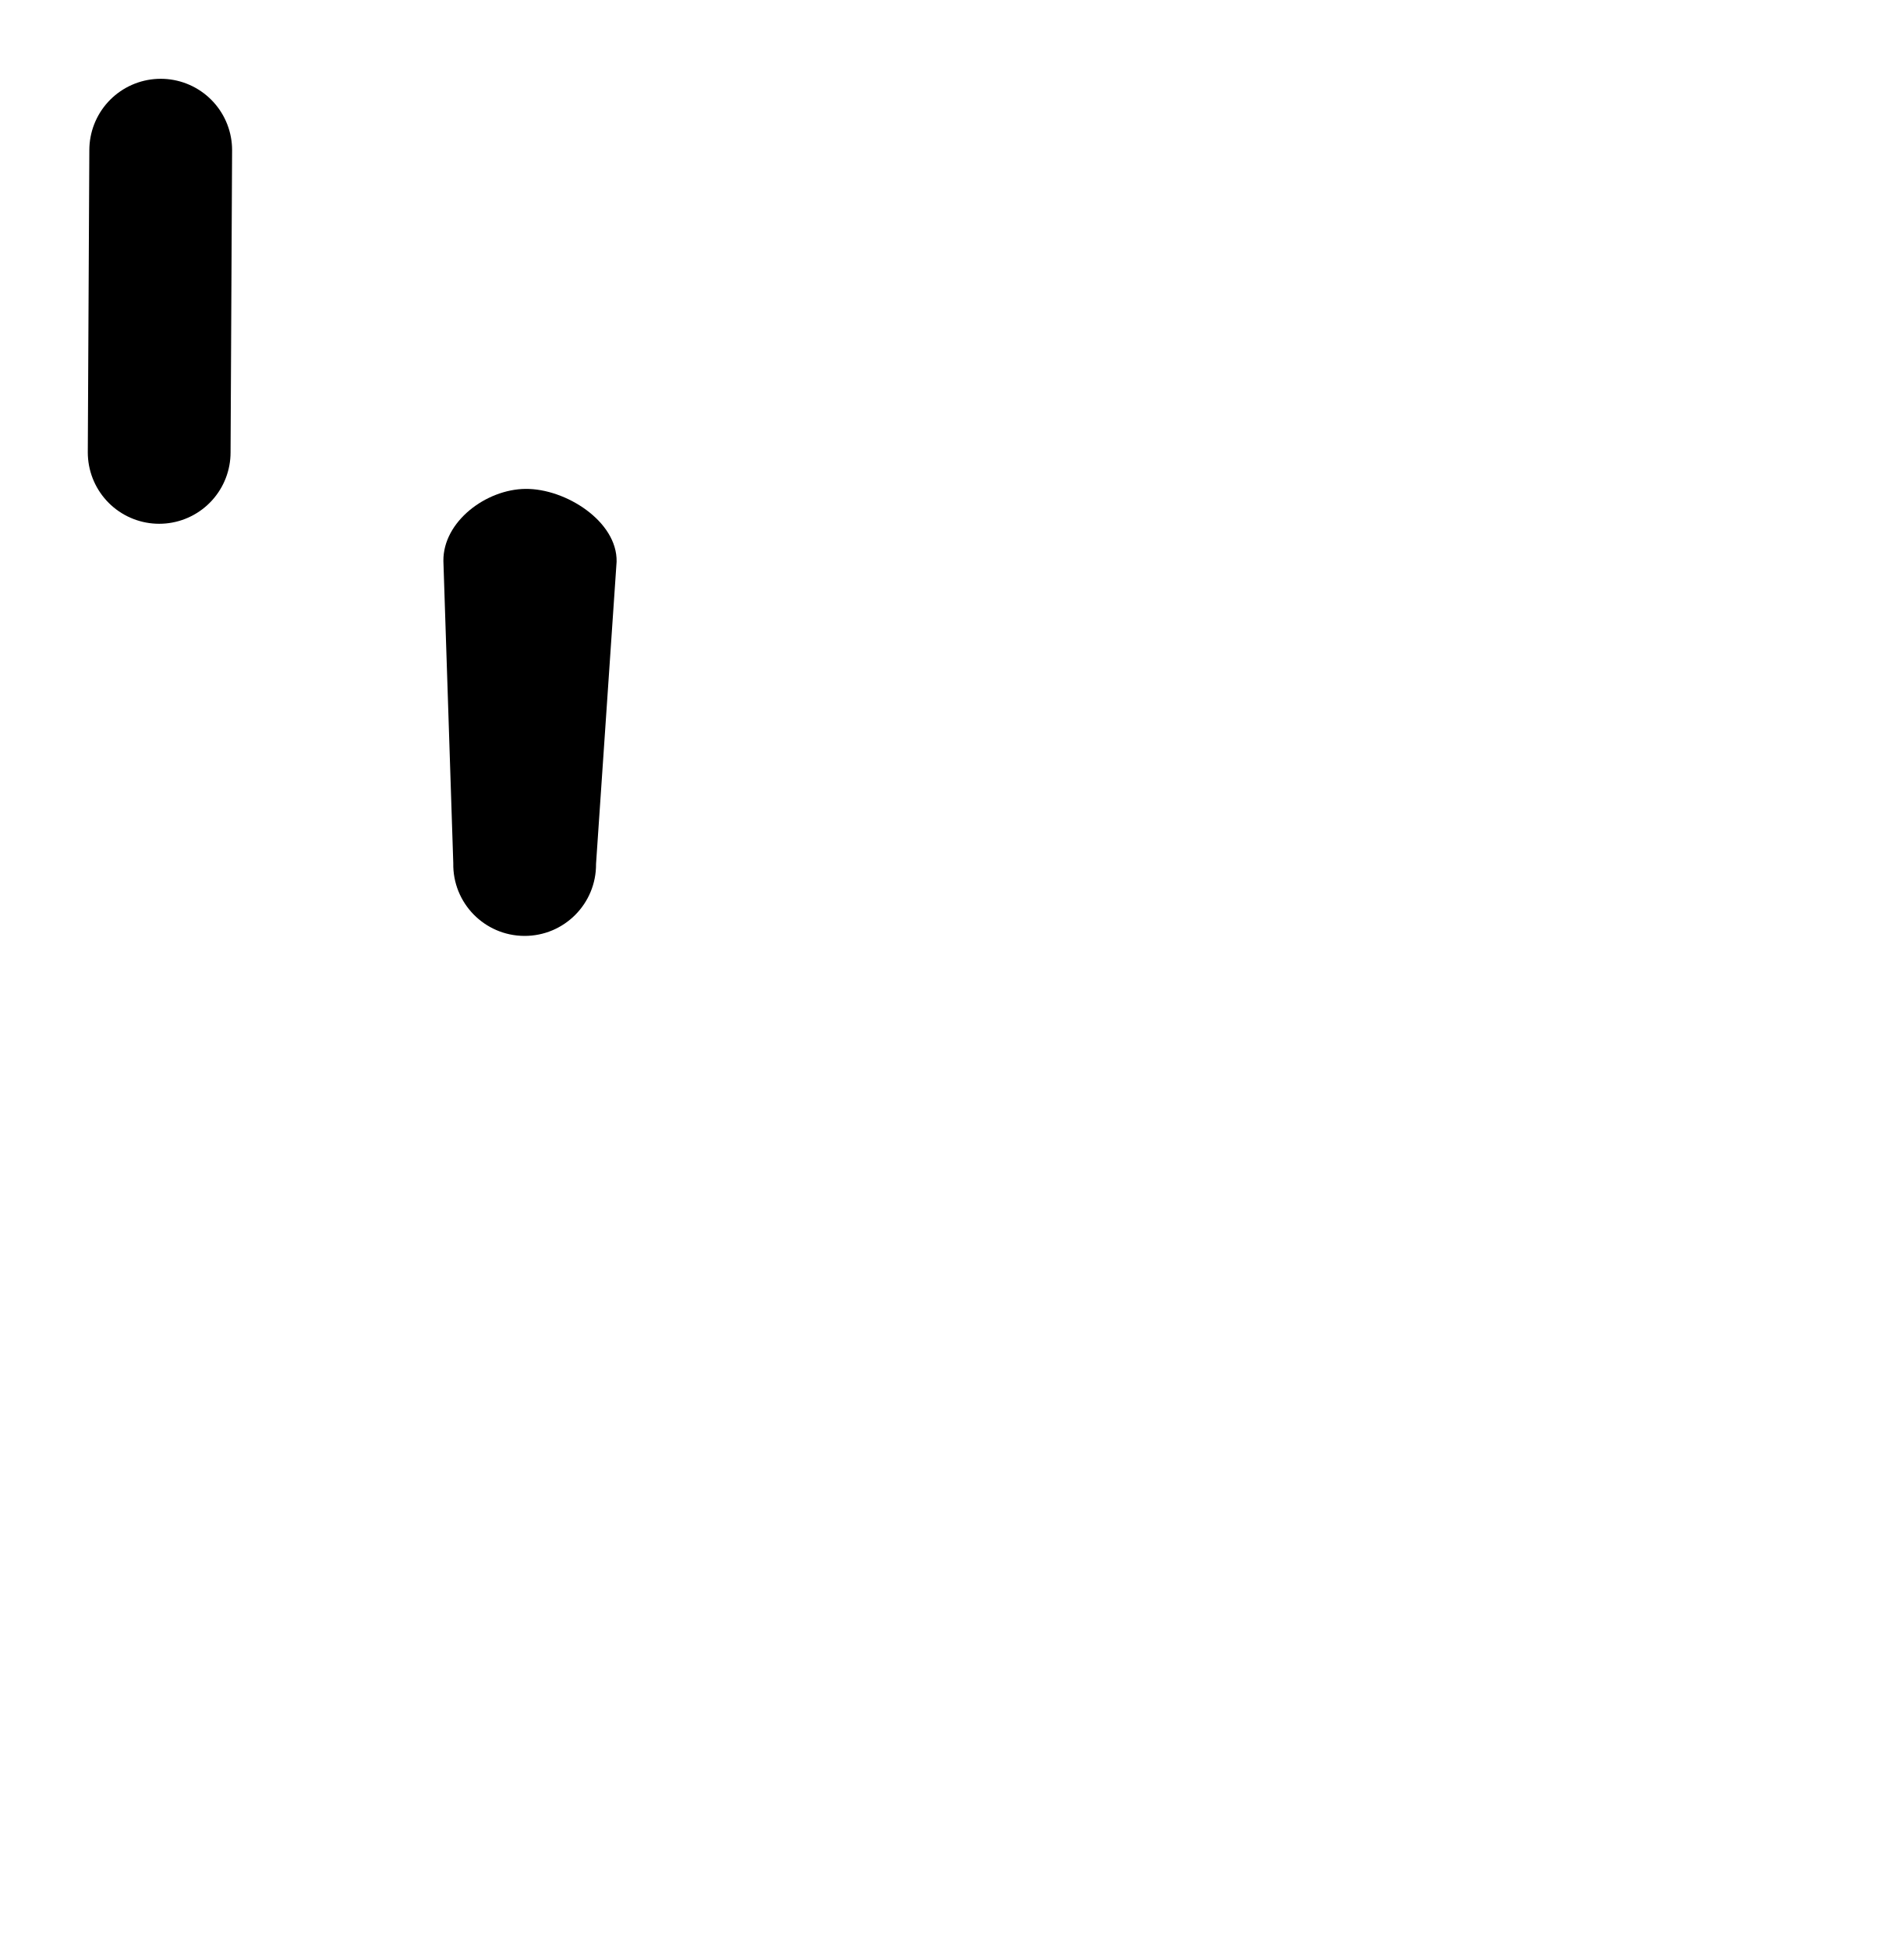
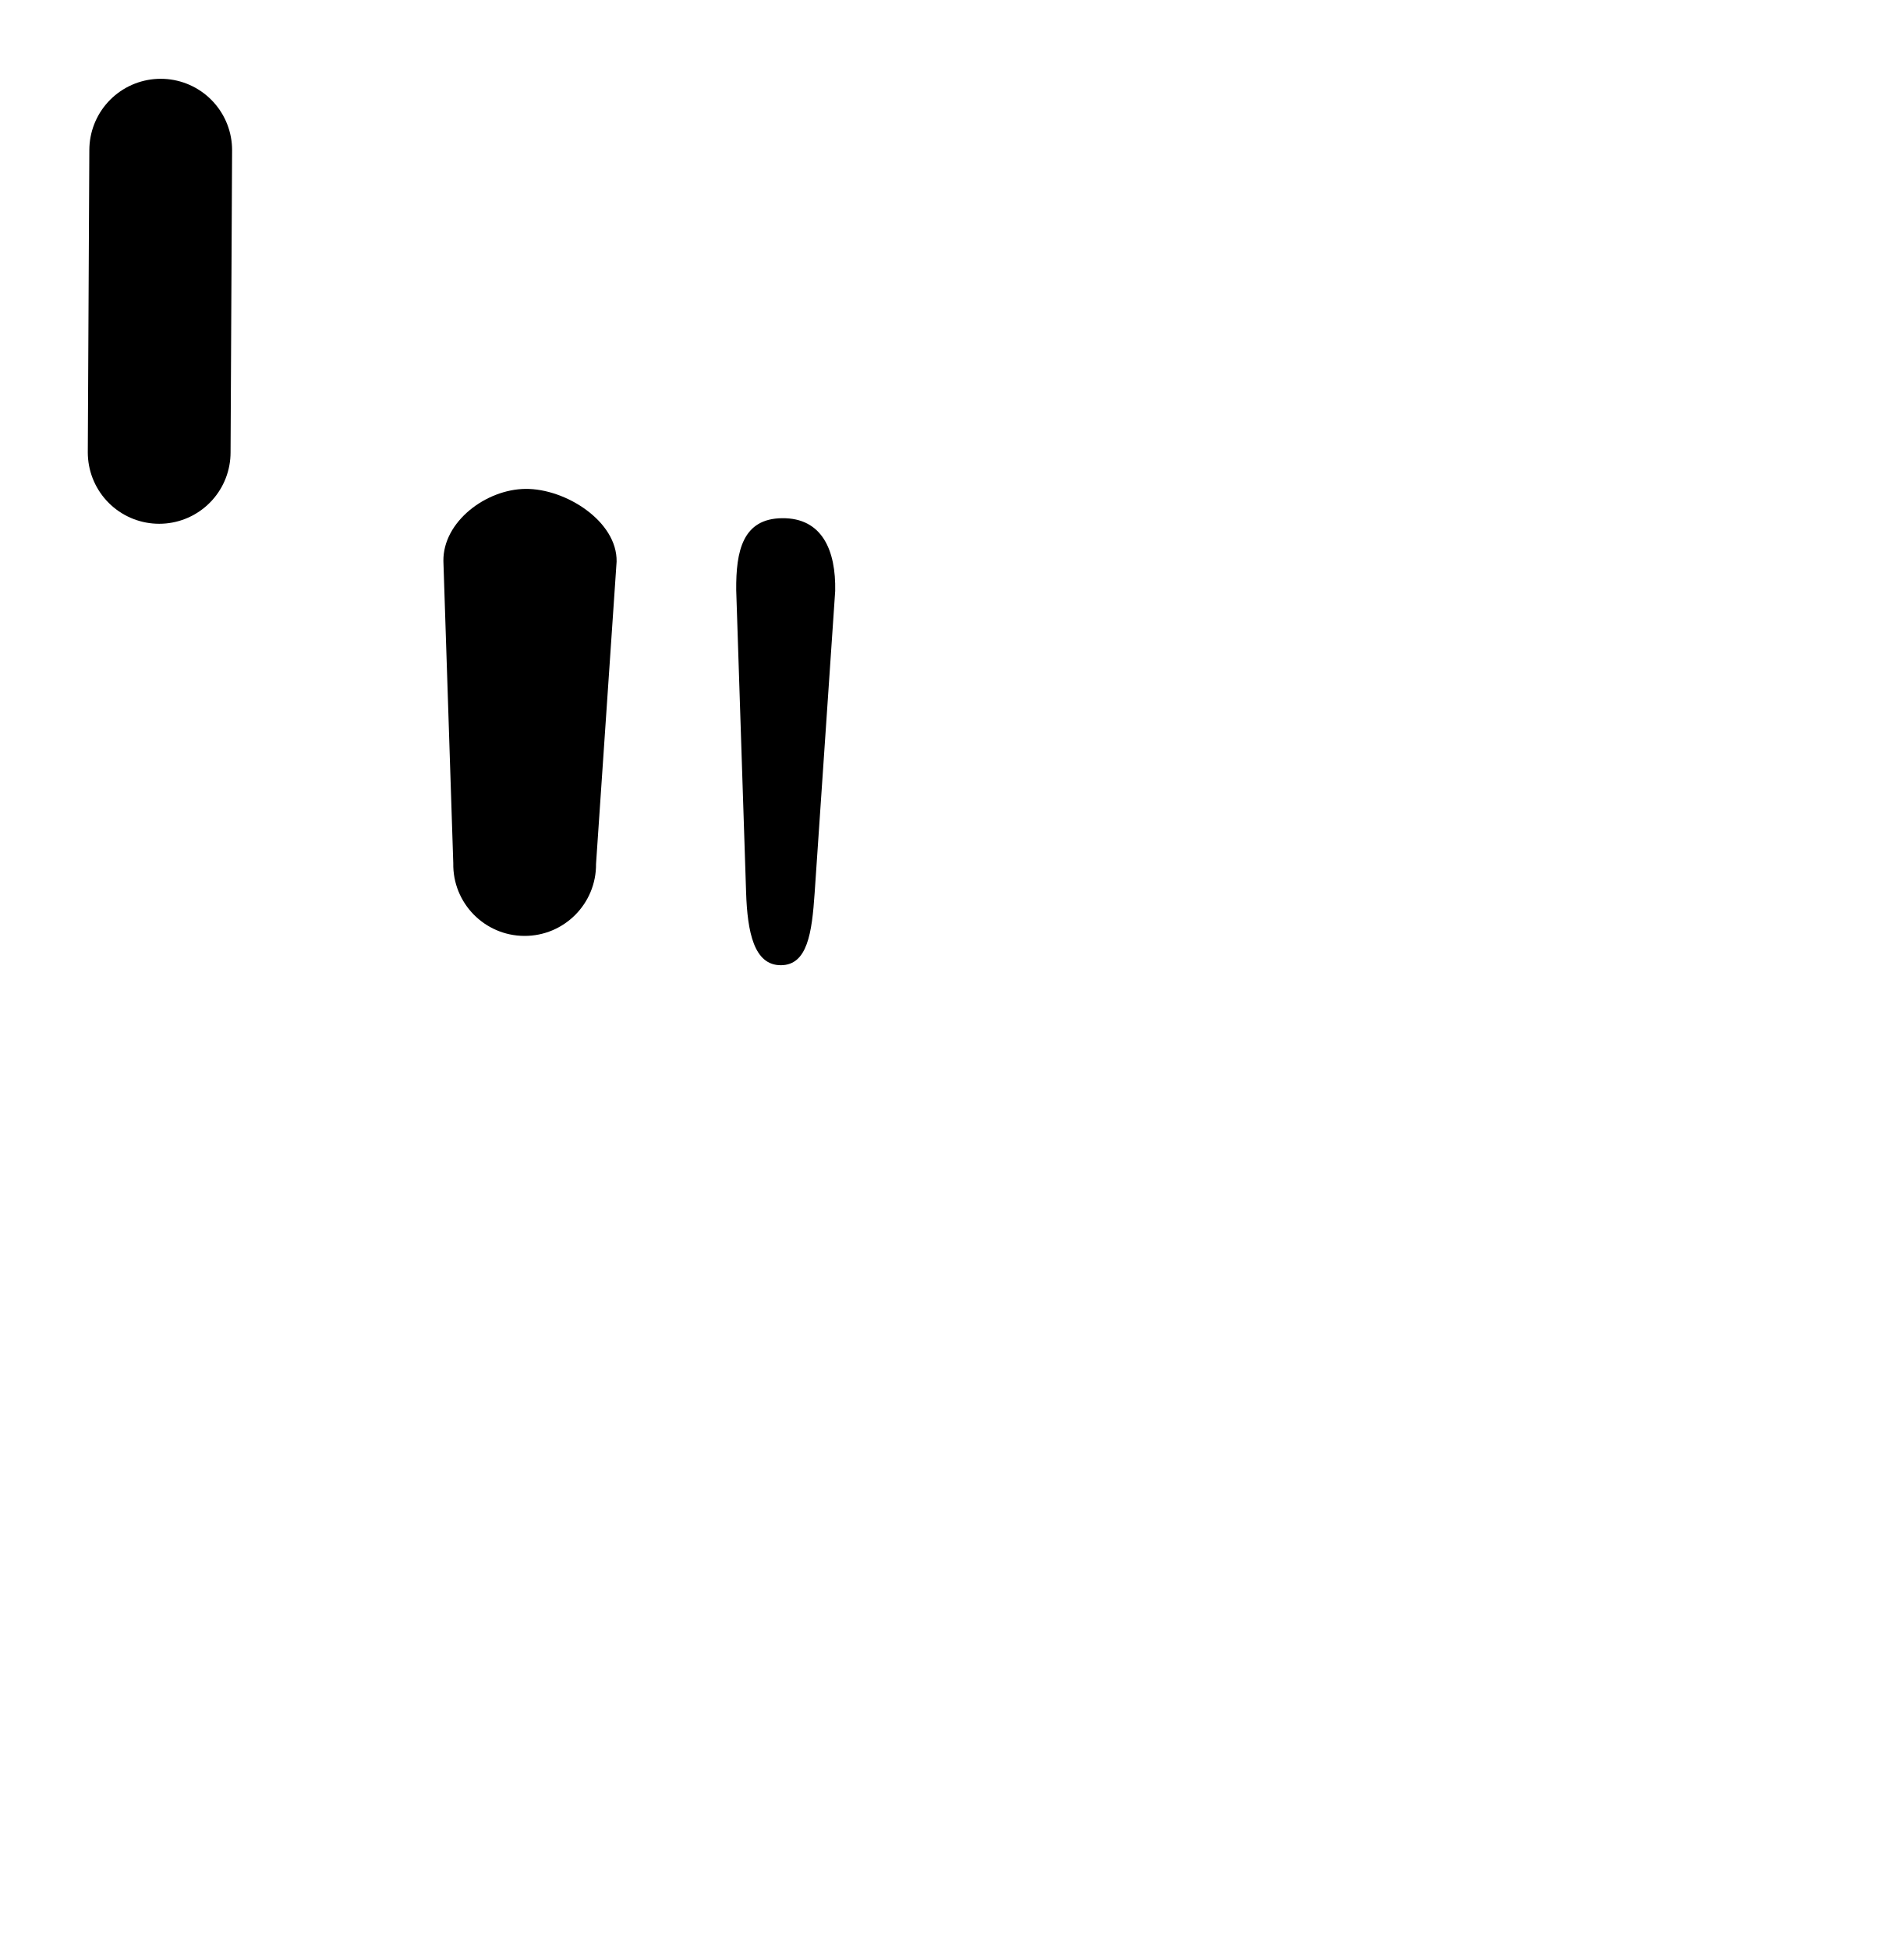
<svg xmlns="http://www.w3.org/2000/svg" width="2000" height="2048" id="svg2992" version="1.1">
  <defs id="defs5498" />
  <g id="layer1" transform="translate(0,1048)">
    <path style="fill:none;fill-rule:evenodd;stroke:#000000;stroke-width:150;stroke-linecap:round;stroke-linejoin:round;stroke-miterlimit:4;stroke-dasharray:none;stroke-dashoffset:0;stroke-opacity:1" d="m 167.245,-572.621 1.613,-317.588" id="path4145-1" />
    <path style="color:#000000;font-style:normal;font-variant:normal;font-weight:normal;font-stretch:normal;font-size:medium;line-height:normal;font-family:sans-serif;text-indent:0;text-align:start;text-decoration:none;text-decoration-line:none;text-decoration-style:solid;text-decoration-color:#000000;letter-spacing:normal;word-spacing:normal;text-transform:none;direction:ltr;block-progression:tb;writing-mode:lr-tb;baseline-shift:baseline;text-anchor:start;white-space:normal;clip-rule:nonzero;display:inline;overflow:visible;visibility:visible;opacity:1;isolation:auto;mix-blend-mode:normal;color-interpolation:sRGB;color-interpolation-filters:linearRGB;solid-color:#000000;solid-opacity:1;fill:#000000;fill-opacity:1;fill-rule:evenodd;stroke:none;stroke-width:150;stroke-linecap:round;stroke-linejoin:round;stroke-miterlimit:4;stroke-dasharray:none;stroke-dashoffset:0;stroke-opacity:1;color-rendering:auto;image-rendering:auto;shape-rendering:auto;text-rendering:auto;enable-background:accumulate" d="m 552.113,-534.273 c -41.396,0.414 -86.629,34.287 -86.254,75.684 l 10.387,317.588 c -0.804,41.833 32.773,76.236 74.613,76.449 41.84,0.212 75.765,-33.848 75.385,-75.687 l 21.613,-317.588 c 0.813,-42.276 -53.462,-76.868 -95.744,-76.445 z" id="path4145-1-1" />
+     <path style="color:#000000;font-style:normal;font-variant:normal;font-weight:normal;font-stretch:normal;font-size:medium;line-height:normal;font-family:sans-serif;text-indent:0;text-align:start;text-decoration:none;text-decoration-line:none;text-decoration-style:solid;text-decoration-color:#000000;letter-spacing:normal;word-spacing:normal;text-transform:none;direction:ltr;block-progression:tb;writing-mode:lr-tb;baseline-shift:baseline;text-anchor:start;white-space:normal;clip-rule:nonzero;display:inline;overflow:visible;visibility:visible;opacity:1;isolation:auto;mix-blend-mode:normal;color-interpolation:sRGB;color-interpolation-filters:linearRGB;solid-color:#000000;solid-opacity:1;fill:#000000;fill-opacity:1;fill-rule:evenodd;stroke:none;stroke-width:150;stroke-linecap:round;stroke-linejoin:round;stroke-miterlimit:4;stroke-dasharray:none;stroke-dashoffset:0;stroke-opacity:1;color-rendering:auto;image-rendering:auto;shape-rendering:auto;text-rendering:auto;enable-background:accumulate" d="m 821.778,-503.478 c -41.396,0.414 -48.629,34.287 -48.254,75.684 l 10.387,317.588 c 1.368,41.818 8.358,76.58 36.613,76.449 27.85,-0.13 32.544,-33.943 35.385,-75.687 l 21.613,-317.588 c 0.813,-42.276 -13.462,-76.868 -55.744,-76.445 z" id="path4145-1-1-5" />
  </g>
</svg>
